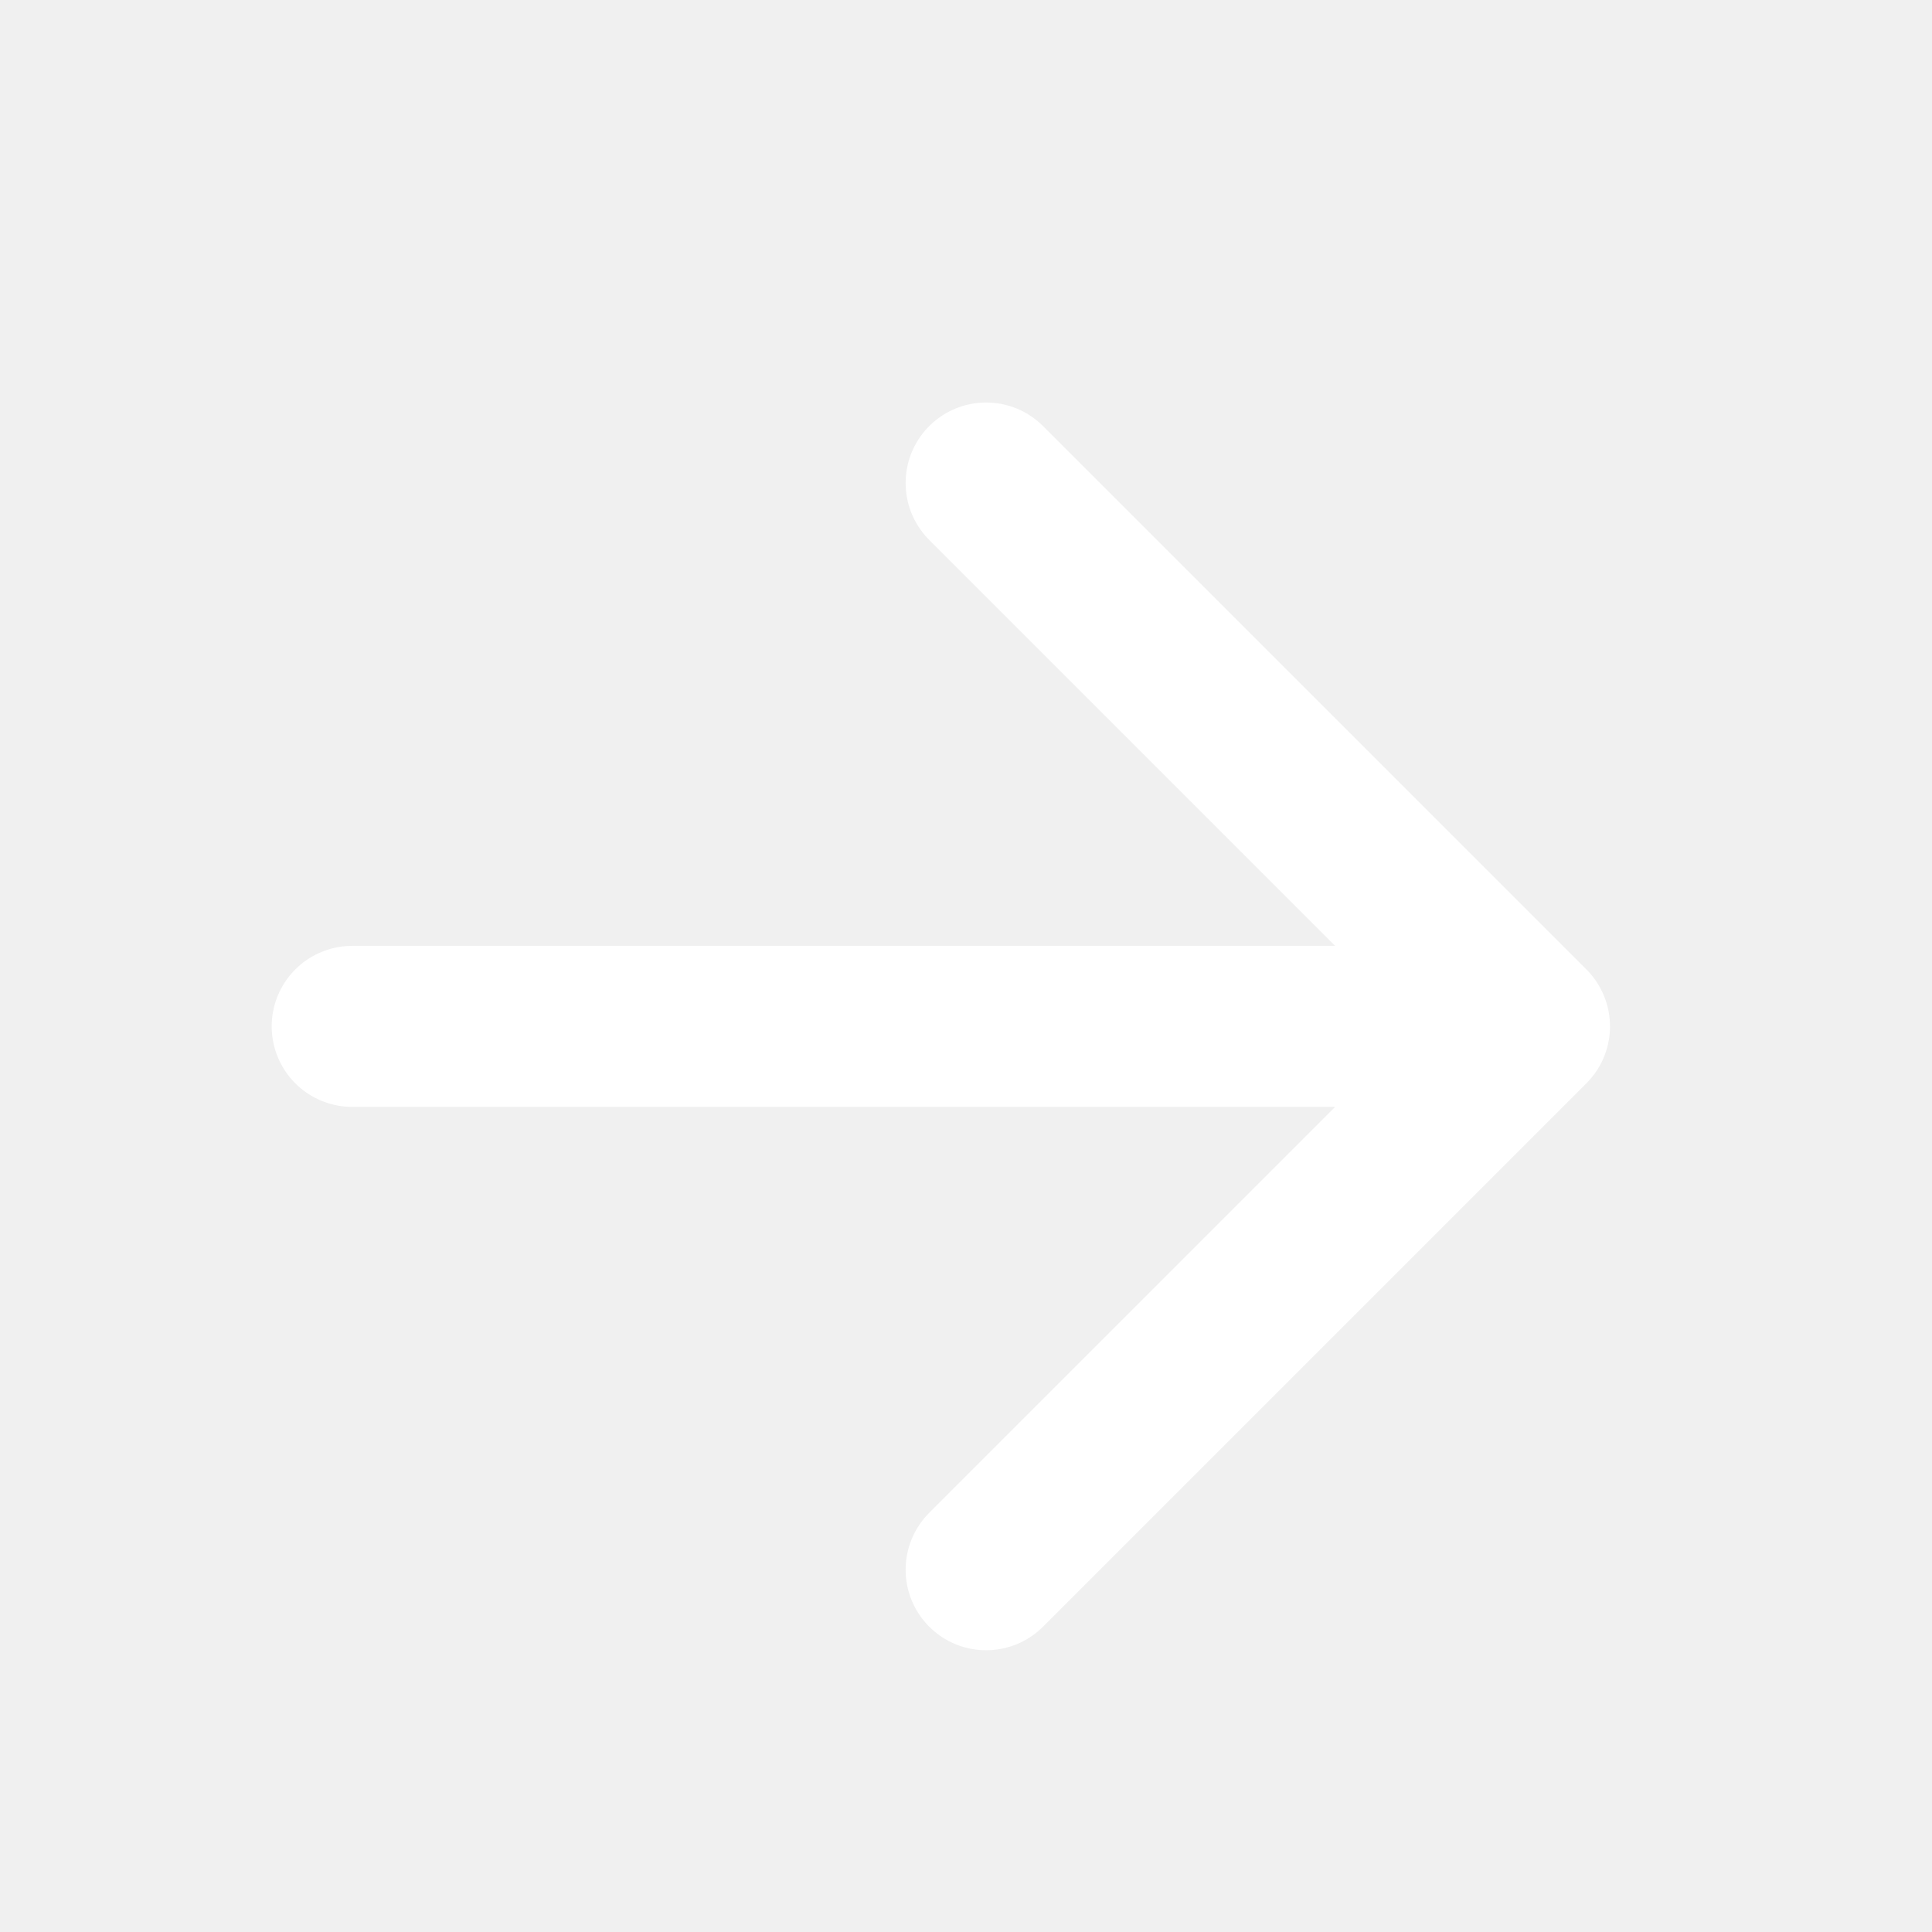
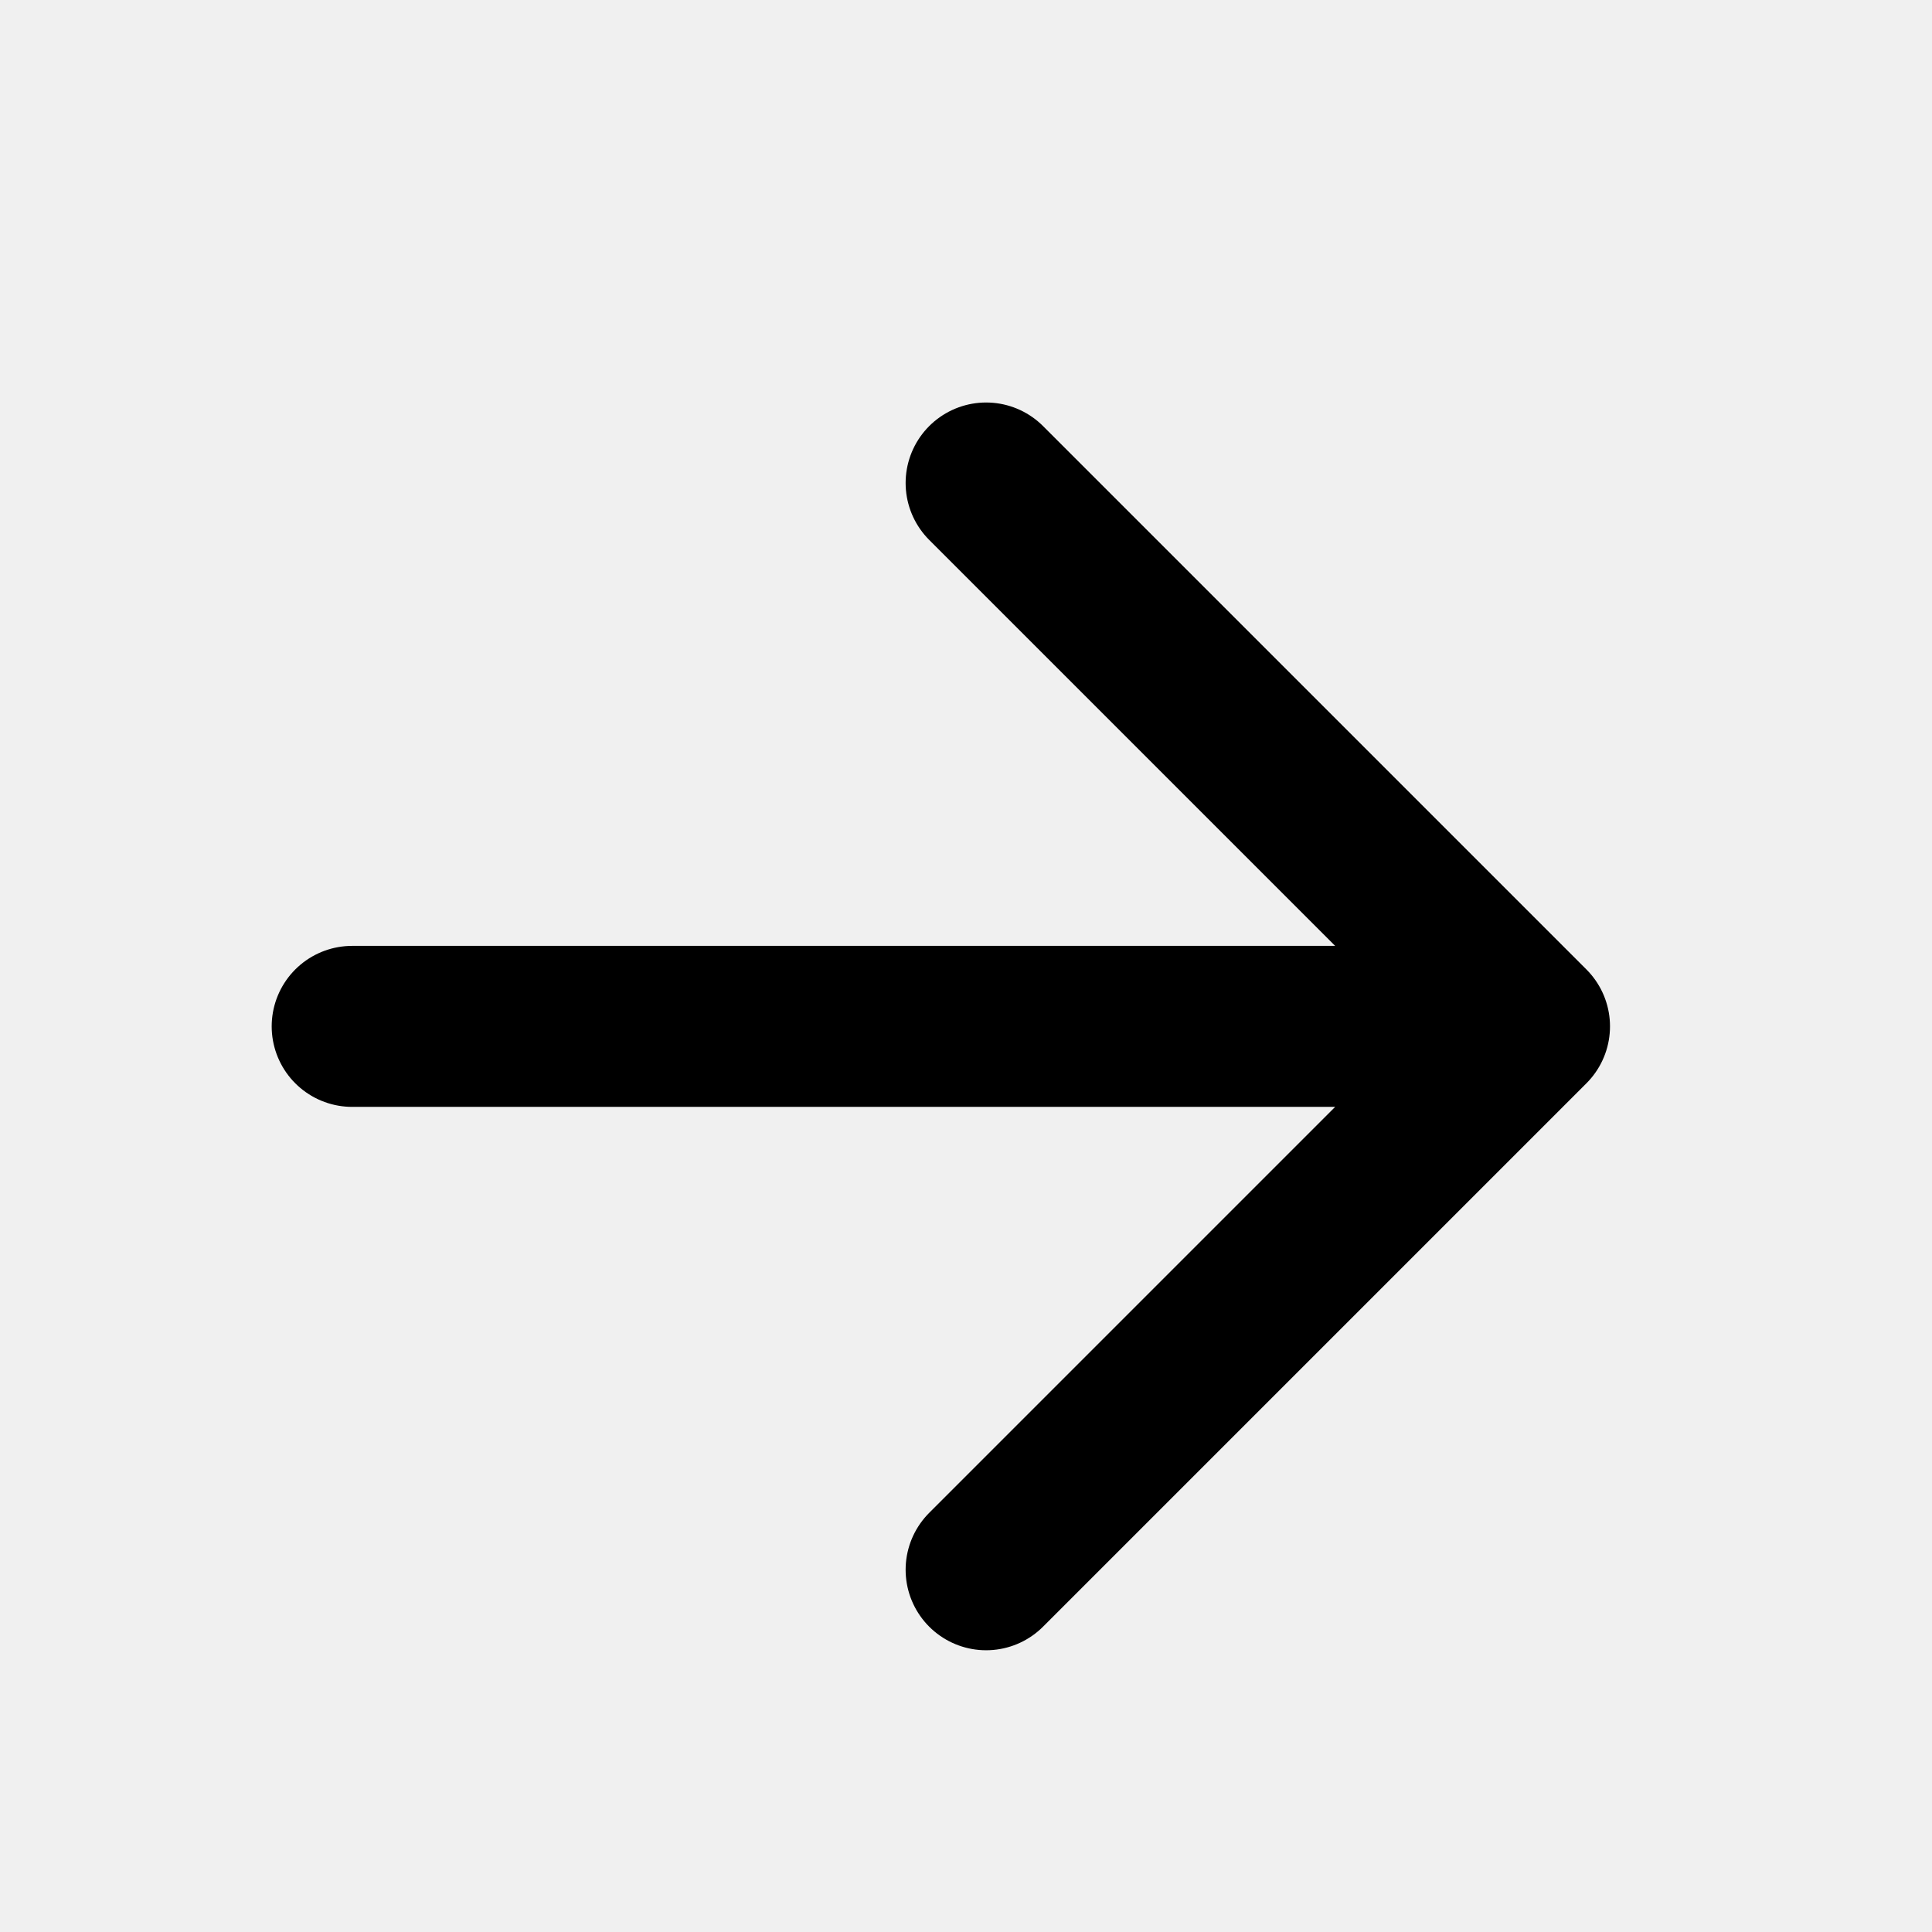
<svg xmlns="http://www.w3.org/2000/svg" width="24" height="24" viewBox="0 0 24 24" fill="none">
-   <path d="M12.25 6L19 12.75L12.25 19.5M18.062 12.75L4.375 12.75" stroke="white" stroke-width="2" stroke-linecap="round" stroke-linejoin="round" />
+   <path d="M12.25 6L19 12.75L12.25 19.5M18.062 12.75L4.375 12.75" stroke="currentColor" stroke-width="2" stroke-linecap="round" stroke-linejoin="round" />
</svg>
